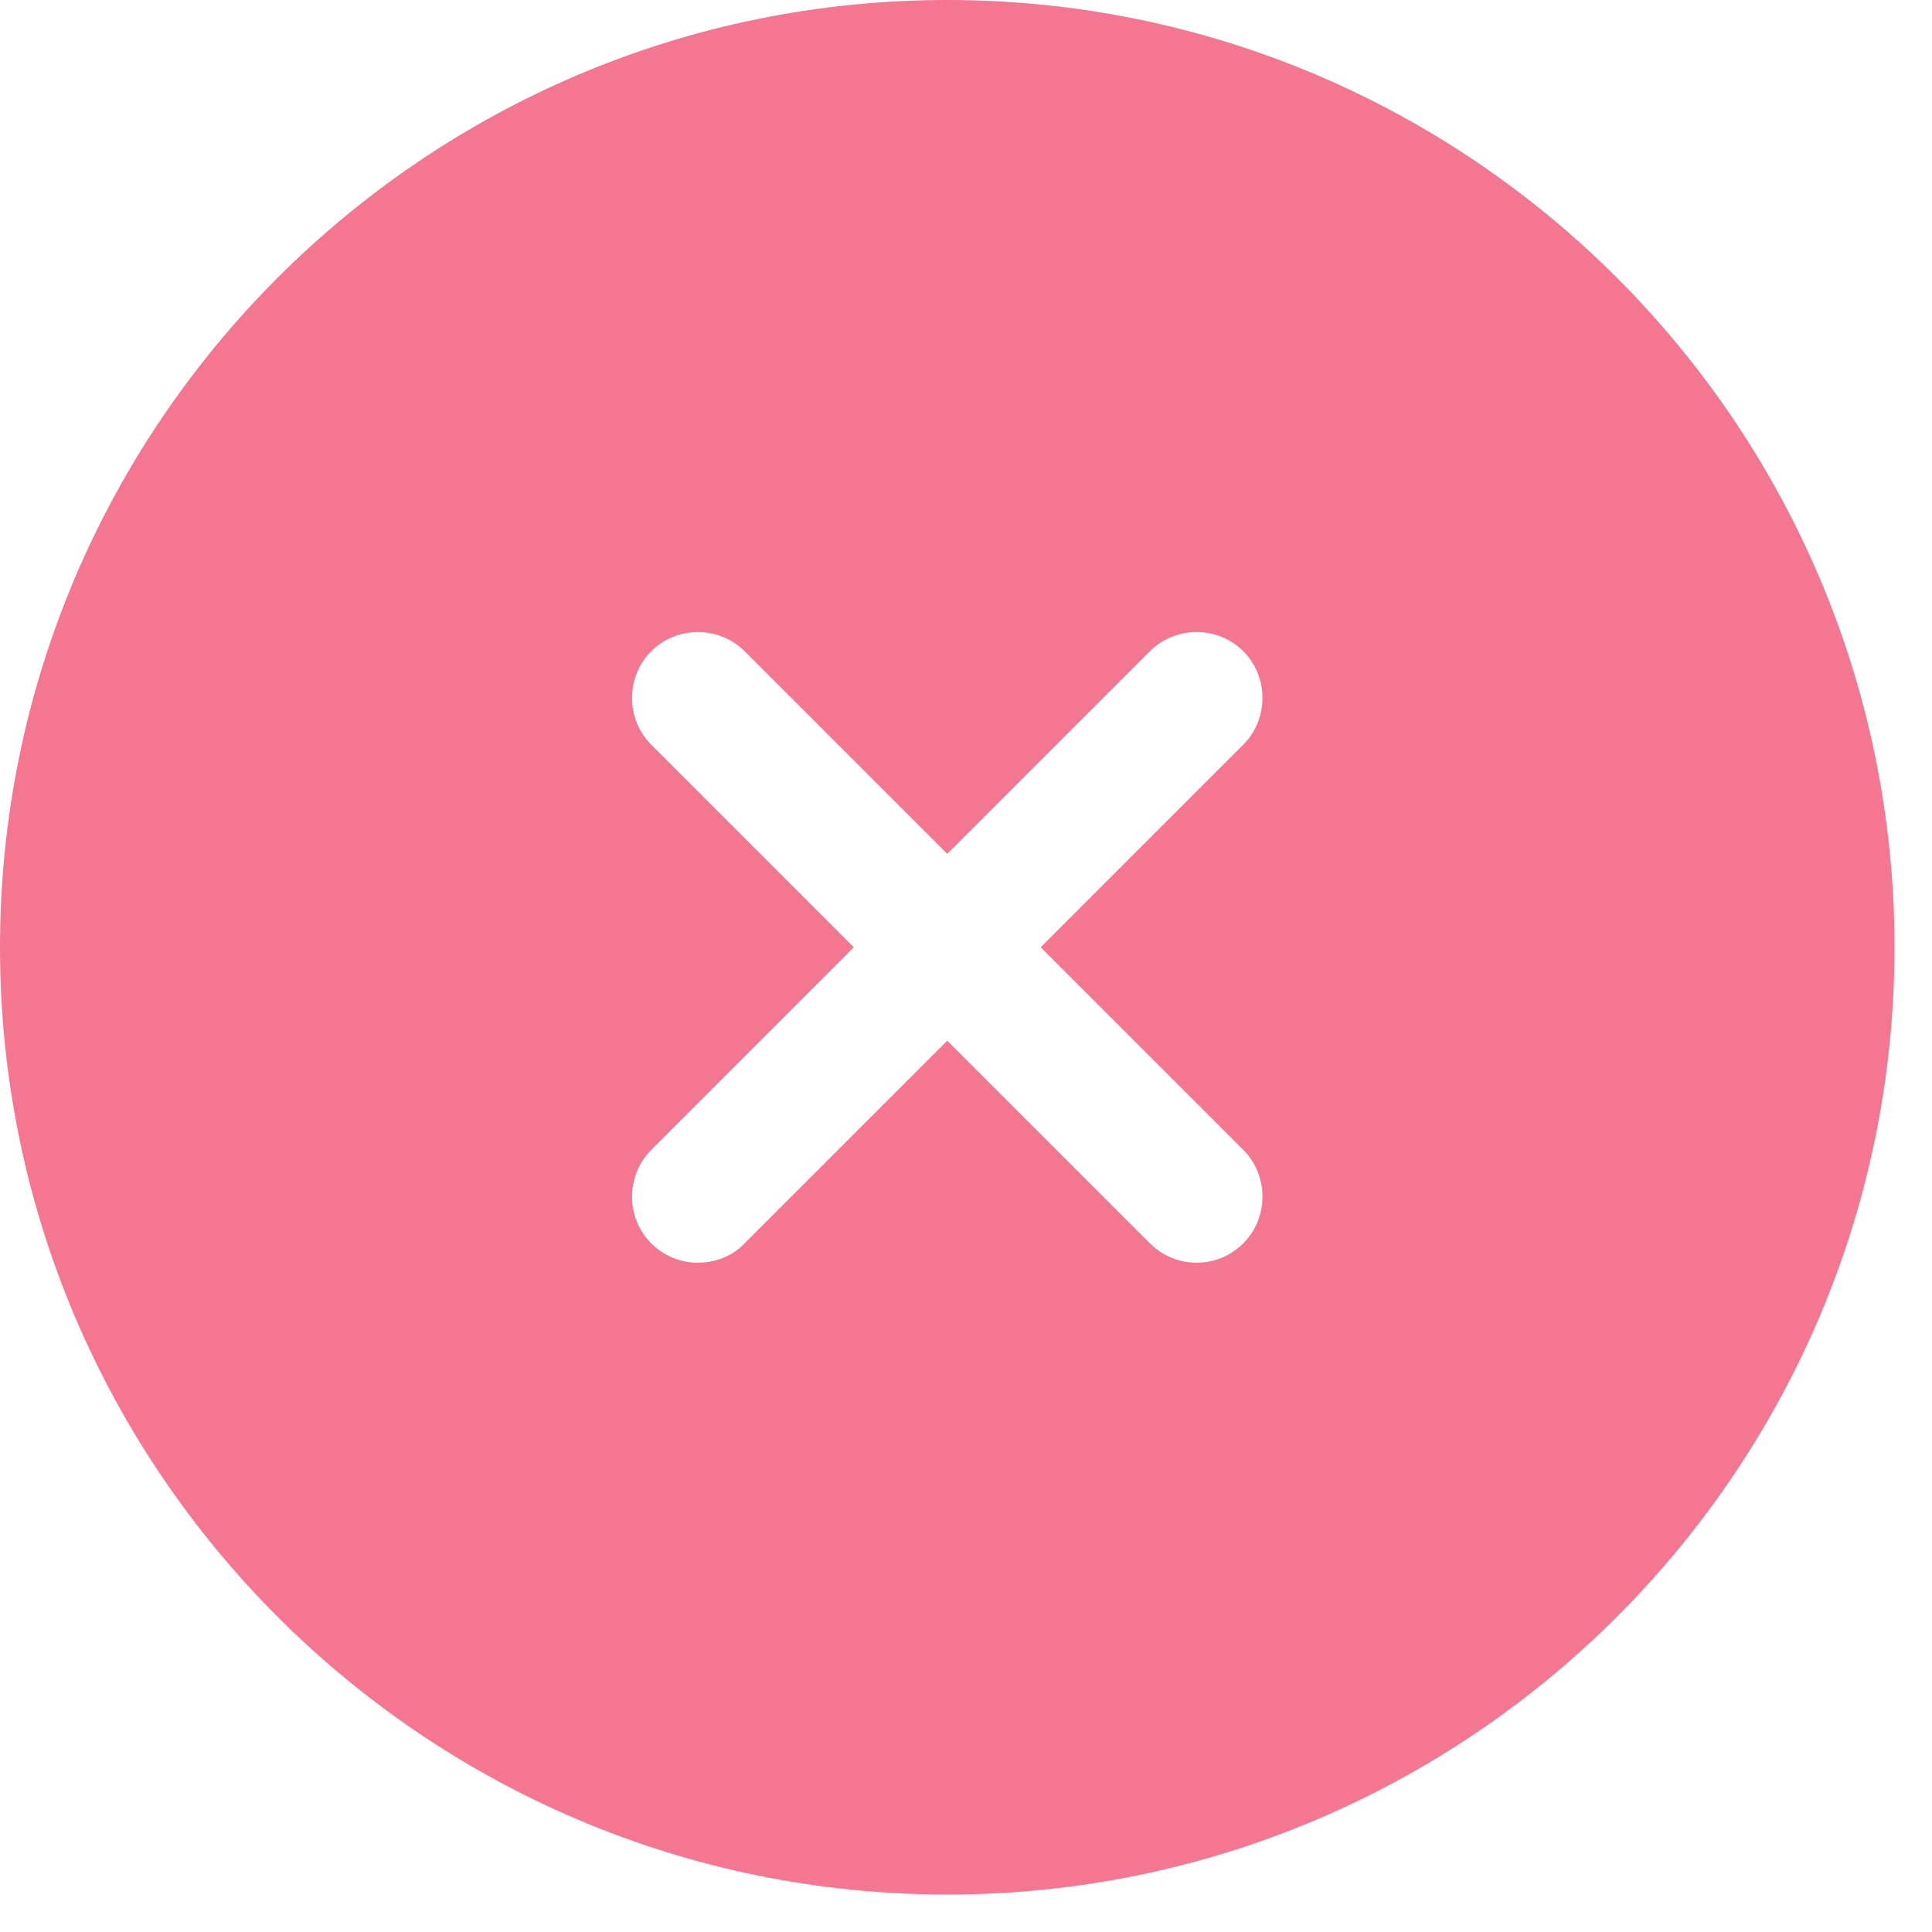
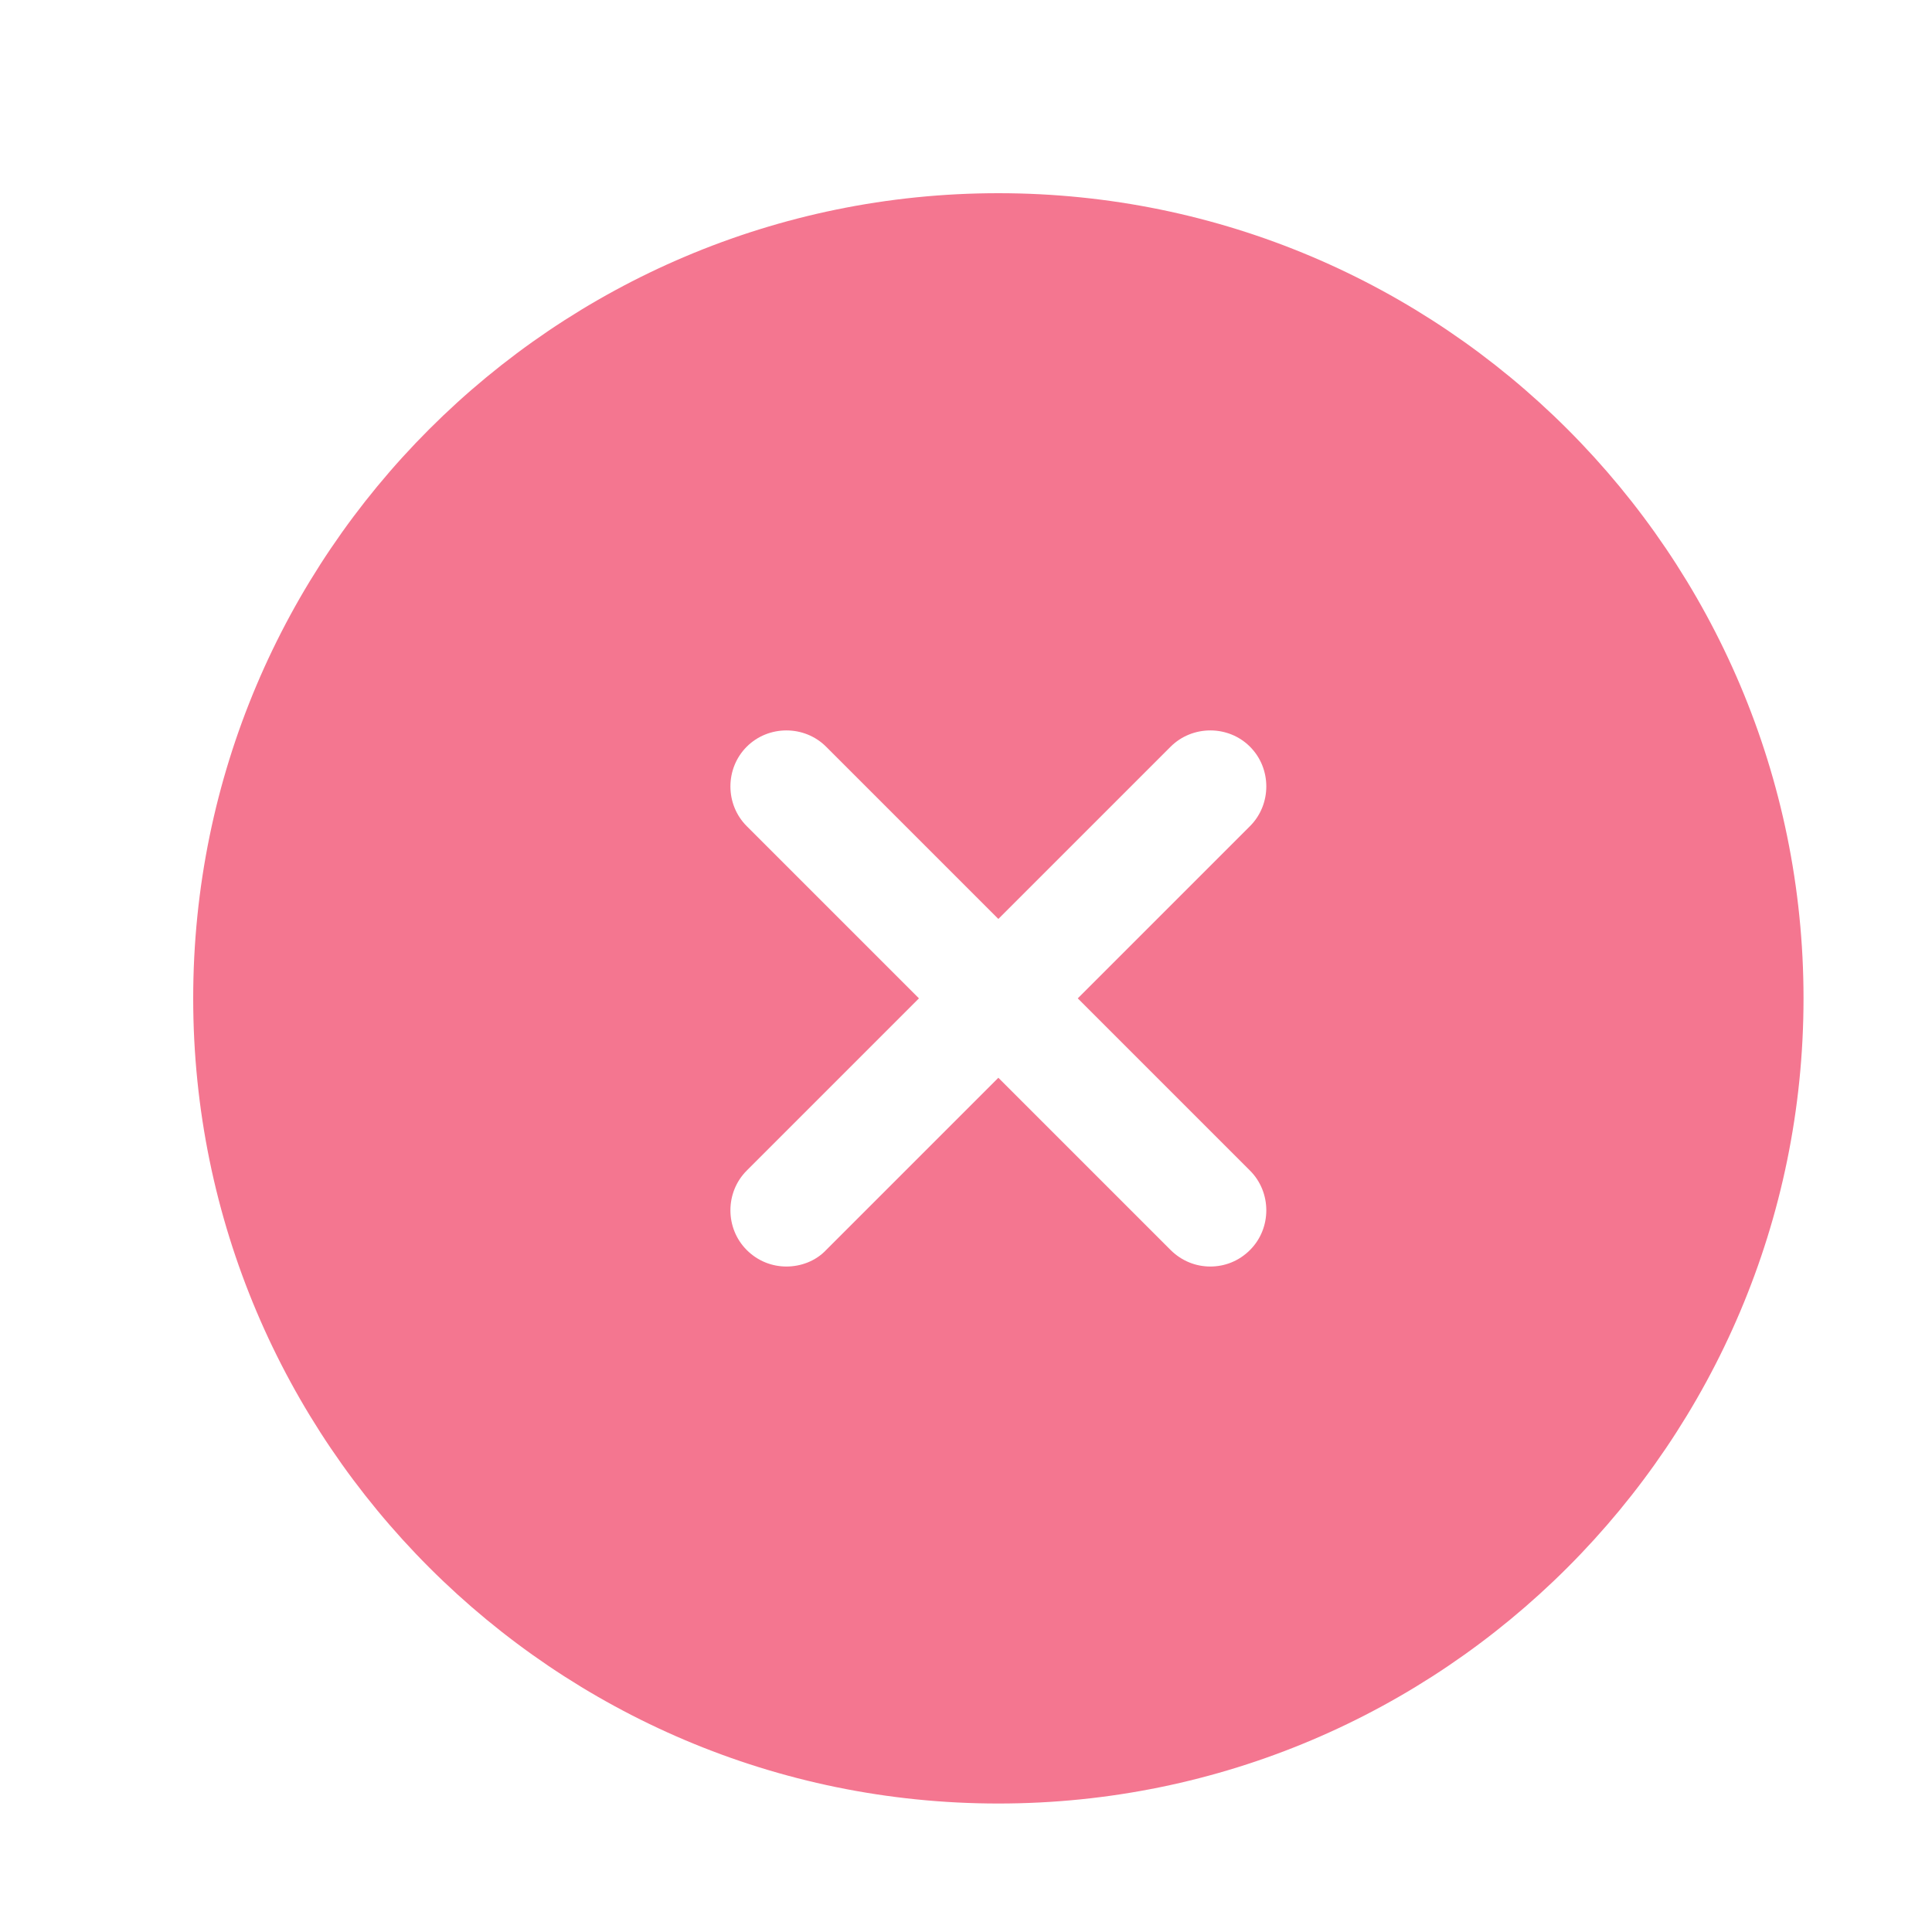
- <svg xmlns="http://www.w3.org/2000/svg" width="17" height="17" viewBox="0 0 17 17" fill="none">
-   <path fill-rule="evenodd" clip-rule="evenodd" d="M0 8.335C0 12.933 3.737 16.67 8.335 16.67C12.933 16.67 16.67 12.933 16.67 8.335C16.67 3.737 12.933 0 8.335 0C3.737 0 0 3.737 0 8.335ZM6.141 11.111C5.994 11.111 5.846 11.056 5.73 10.94C5.505 10.715 5.505 10.343 5.73 10.118L7.513 8.335L5.73 6.552C5.505 6.327 5.505 5.955 5.73 5.73C5.955 5.505 6.327 5.505 6.552 5.73L8.335 7.513L10.118 5.73C10.343 5.505 10.716 5.505 10.94 5.73C11.165 5.955 11.165 6.327 10.94 6.552L9.157 8.335L10.94 10.118C11.165 10.343 11.165 10.715 10.94 10.94C10.824 11.056 10.677 11.111 10.529 11.111C10.382 11.111 10.235 11.056 10.118 10.94L8.335 9.157L6.552 10.94C6.443 11.056 6.288 11.111 6.141 11.111Z" fill="#F47690" />
+ <svg xmlns="http://www.w3.org/2000/svg" width="20" height="20" viewBox="0 0 20 20" fill="none">
+   <path fill-rule="evenodd" clip-rule="evenodd" d="M2 10.335C2 14.933 5.737 18.67 10.335 18.67C14.933 18.67 18.67 14.933 18.67 10.335C18.67 5.737 14.933 2 10.335 2C5.737 2 2 5.737 2 10.335ZM8.141 13.111C7.994 13.111 7.846 13.056 7.73 12.94C7.505 12.715 7.505 12.343 7.73 12.118L9.513 10.335L7.73 8.552C7.505 8.327 7.505 7.955 7.73 7.73C7.955 7.505 8.327 7.505 8.552 7.73L10.335 9.513L12.118 7.73C12.343 7.505 12.716 7.505 12.94 7.73C13.165 7.955 13.165 8.327 12.94 8.552L11.157 10.335L12.94 12.118C13.165 12.343 13.165 12.715 12.94 12.94C12.824 13.056 12.677 13.111 12.529 13.111C12.382 13.111 12.235 13.056 12.118 12.94L10.335 11.157L8.552 12.94C8.443 13.056 8.288 13.111 8.141 13.111Z" fill="#F47690" />
</svg>
